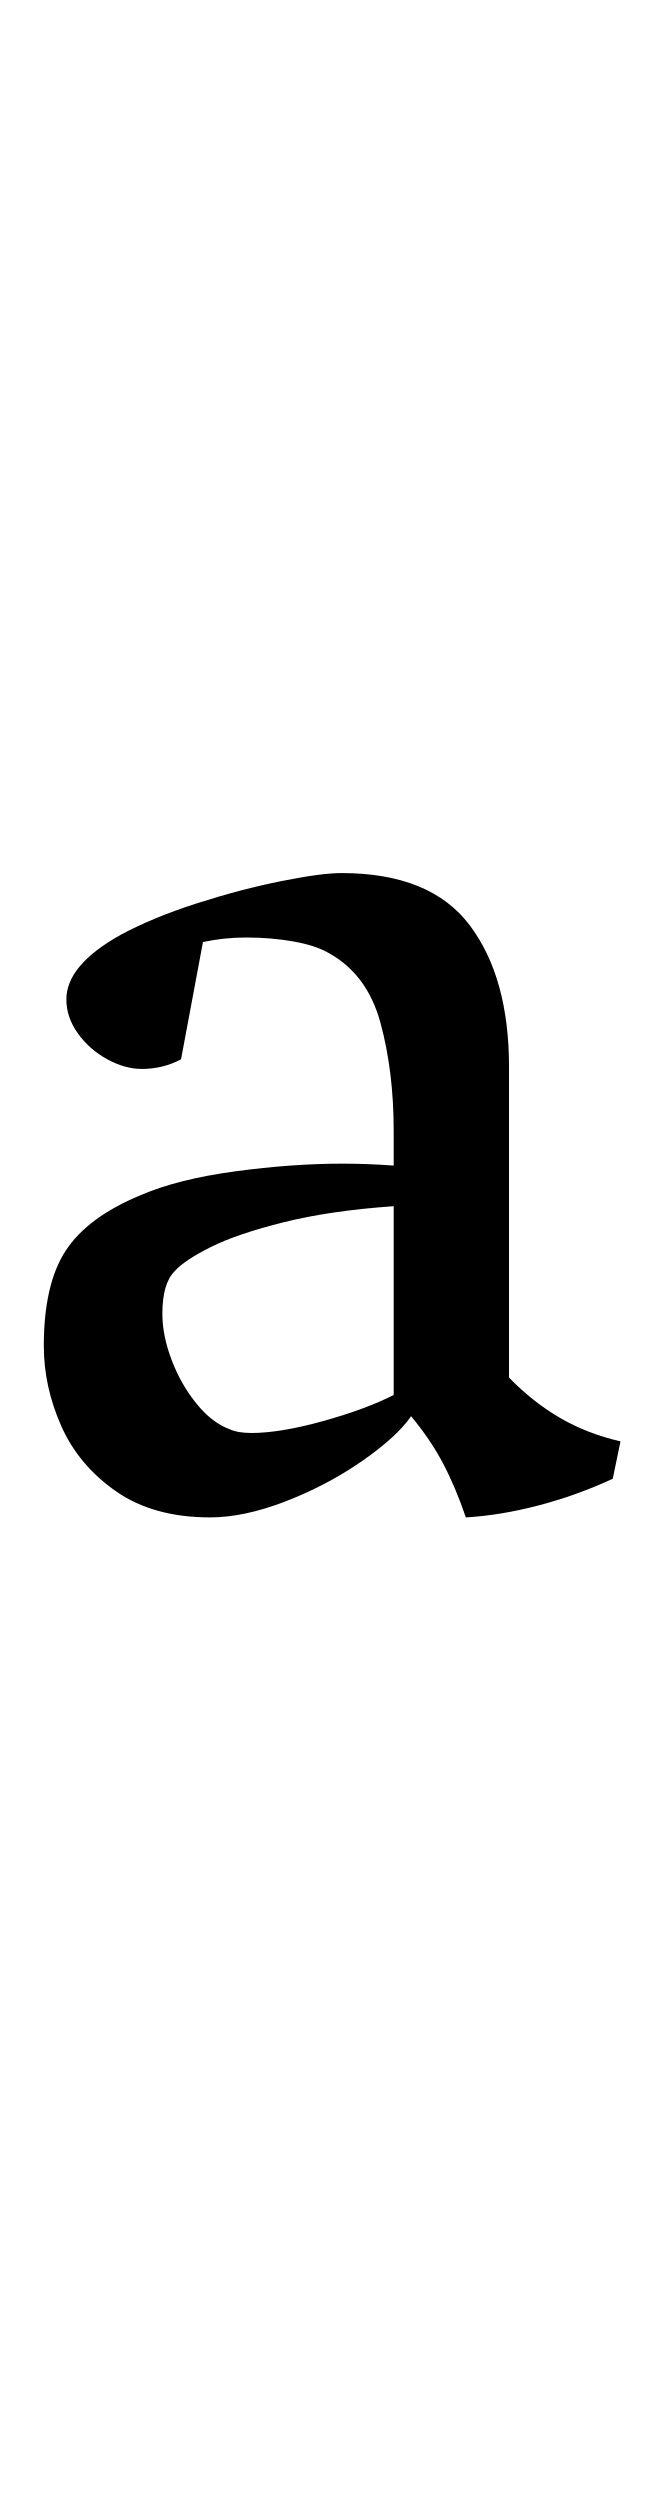
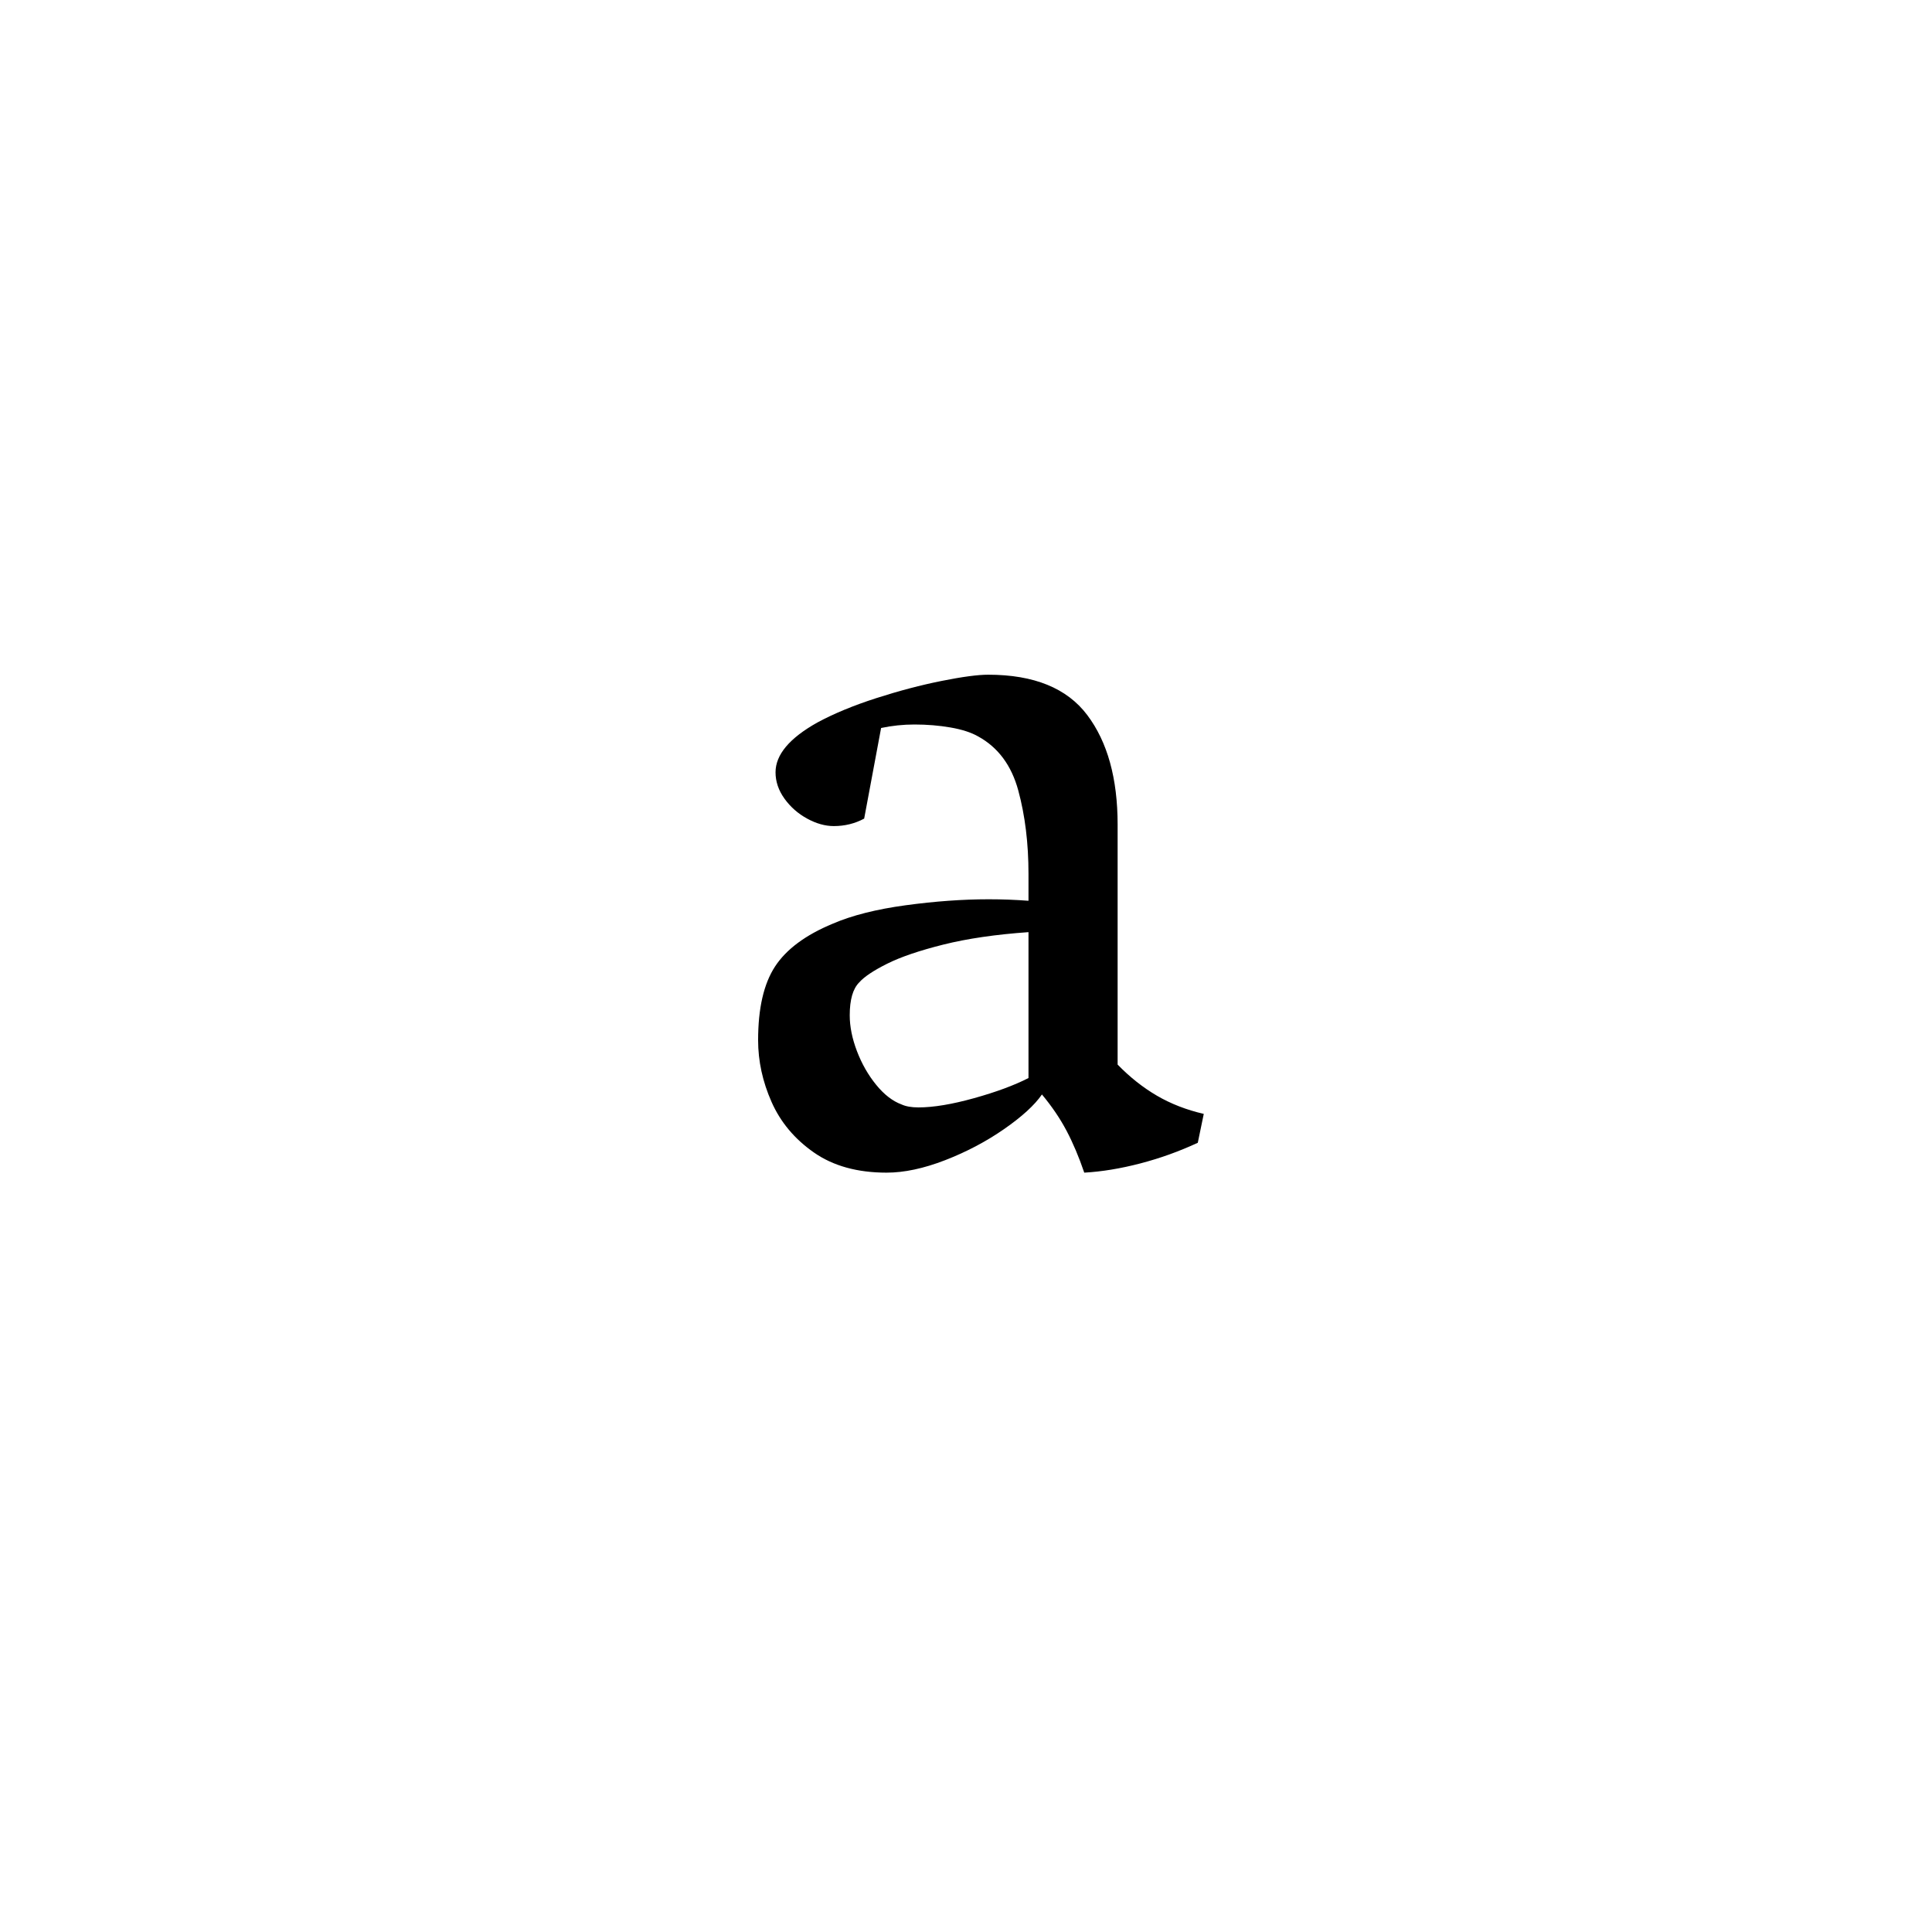
- <svg xmlns="http://www.w3.org/2000/svg" height="3880" width="1031">
+ <svg xmlns="http://www.w3.org/2000/svg" height="3880" width="3880">
  <style>
path { fill: black; fill-rule: nonzero; }
</style>
-   <g transform="translate(0, 2330) scale(1, -1)">
+   <g transform="translate(1454.5, 2330) scale(1, -1)">
    <path d="M68,241 q0,96,34,148 q34,52,116,86 q58,25,146.5,37 q88.5,12,166.5,12 q41,0,80,-3 l0,54 q0,92,-20.5,167.5 q-20.5,75.5,-80.5,108.5 q-21,12,-55.5,18 q-34.5,6,-72.5,6 q-34,0,-67,-7 l-34,-182 q-28,-15,-61,-15 q-26,0,-53.5,15 q-27.5,15,-45.5,40 q-18,25,-18,53 q0,53,84,100 q50,27,118.5,49 q68.5,22,131,34.5 q62.5,12.5,93.5,12.5 q138,0,199,-81 q61,-81,61,-220 l0,-482 q37,-38,79,-62.5 q42,-24.5,94,-36.5 l-12,-58 q-56,-26,-115.5,-41.5 q-59.5,-15.5,-112.5,-18.5 q-16,47,-35.5,84 q-19.5,37,-49.5,73 q-22,-32,-76,-69.5 q-54,-37.5,-118.5,-62.5 q-64.5,-25,-117.5,-25 q-88,0,-146,40.5 q-58,40.5,-85,101.5 q-27,61,-27,124 z M356,112 q13,-6,34,-6 q45,0,111.5,18.5 q66.5,18.5,109.5,40.5 l0,293 q-99,-7,-171,-25 q-72,-18,-113,-38.5 q-41,-20.5,-56,-37.5 q-19,-19,-19,-66 q0,-34,14.5,-72 q14.5,-38,38.5,-67.5 q24,-29.5,51,-39.5 z" />
  </g>
</svg>
